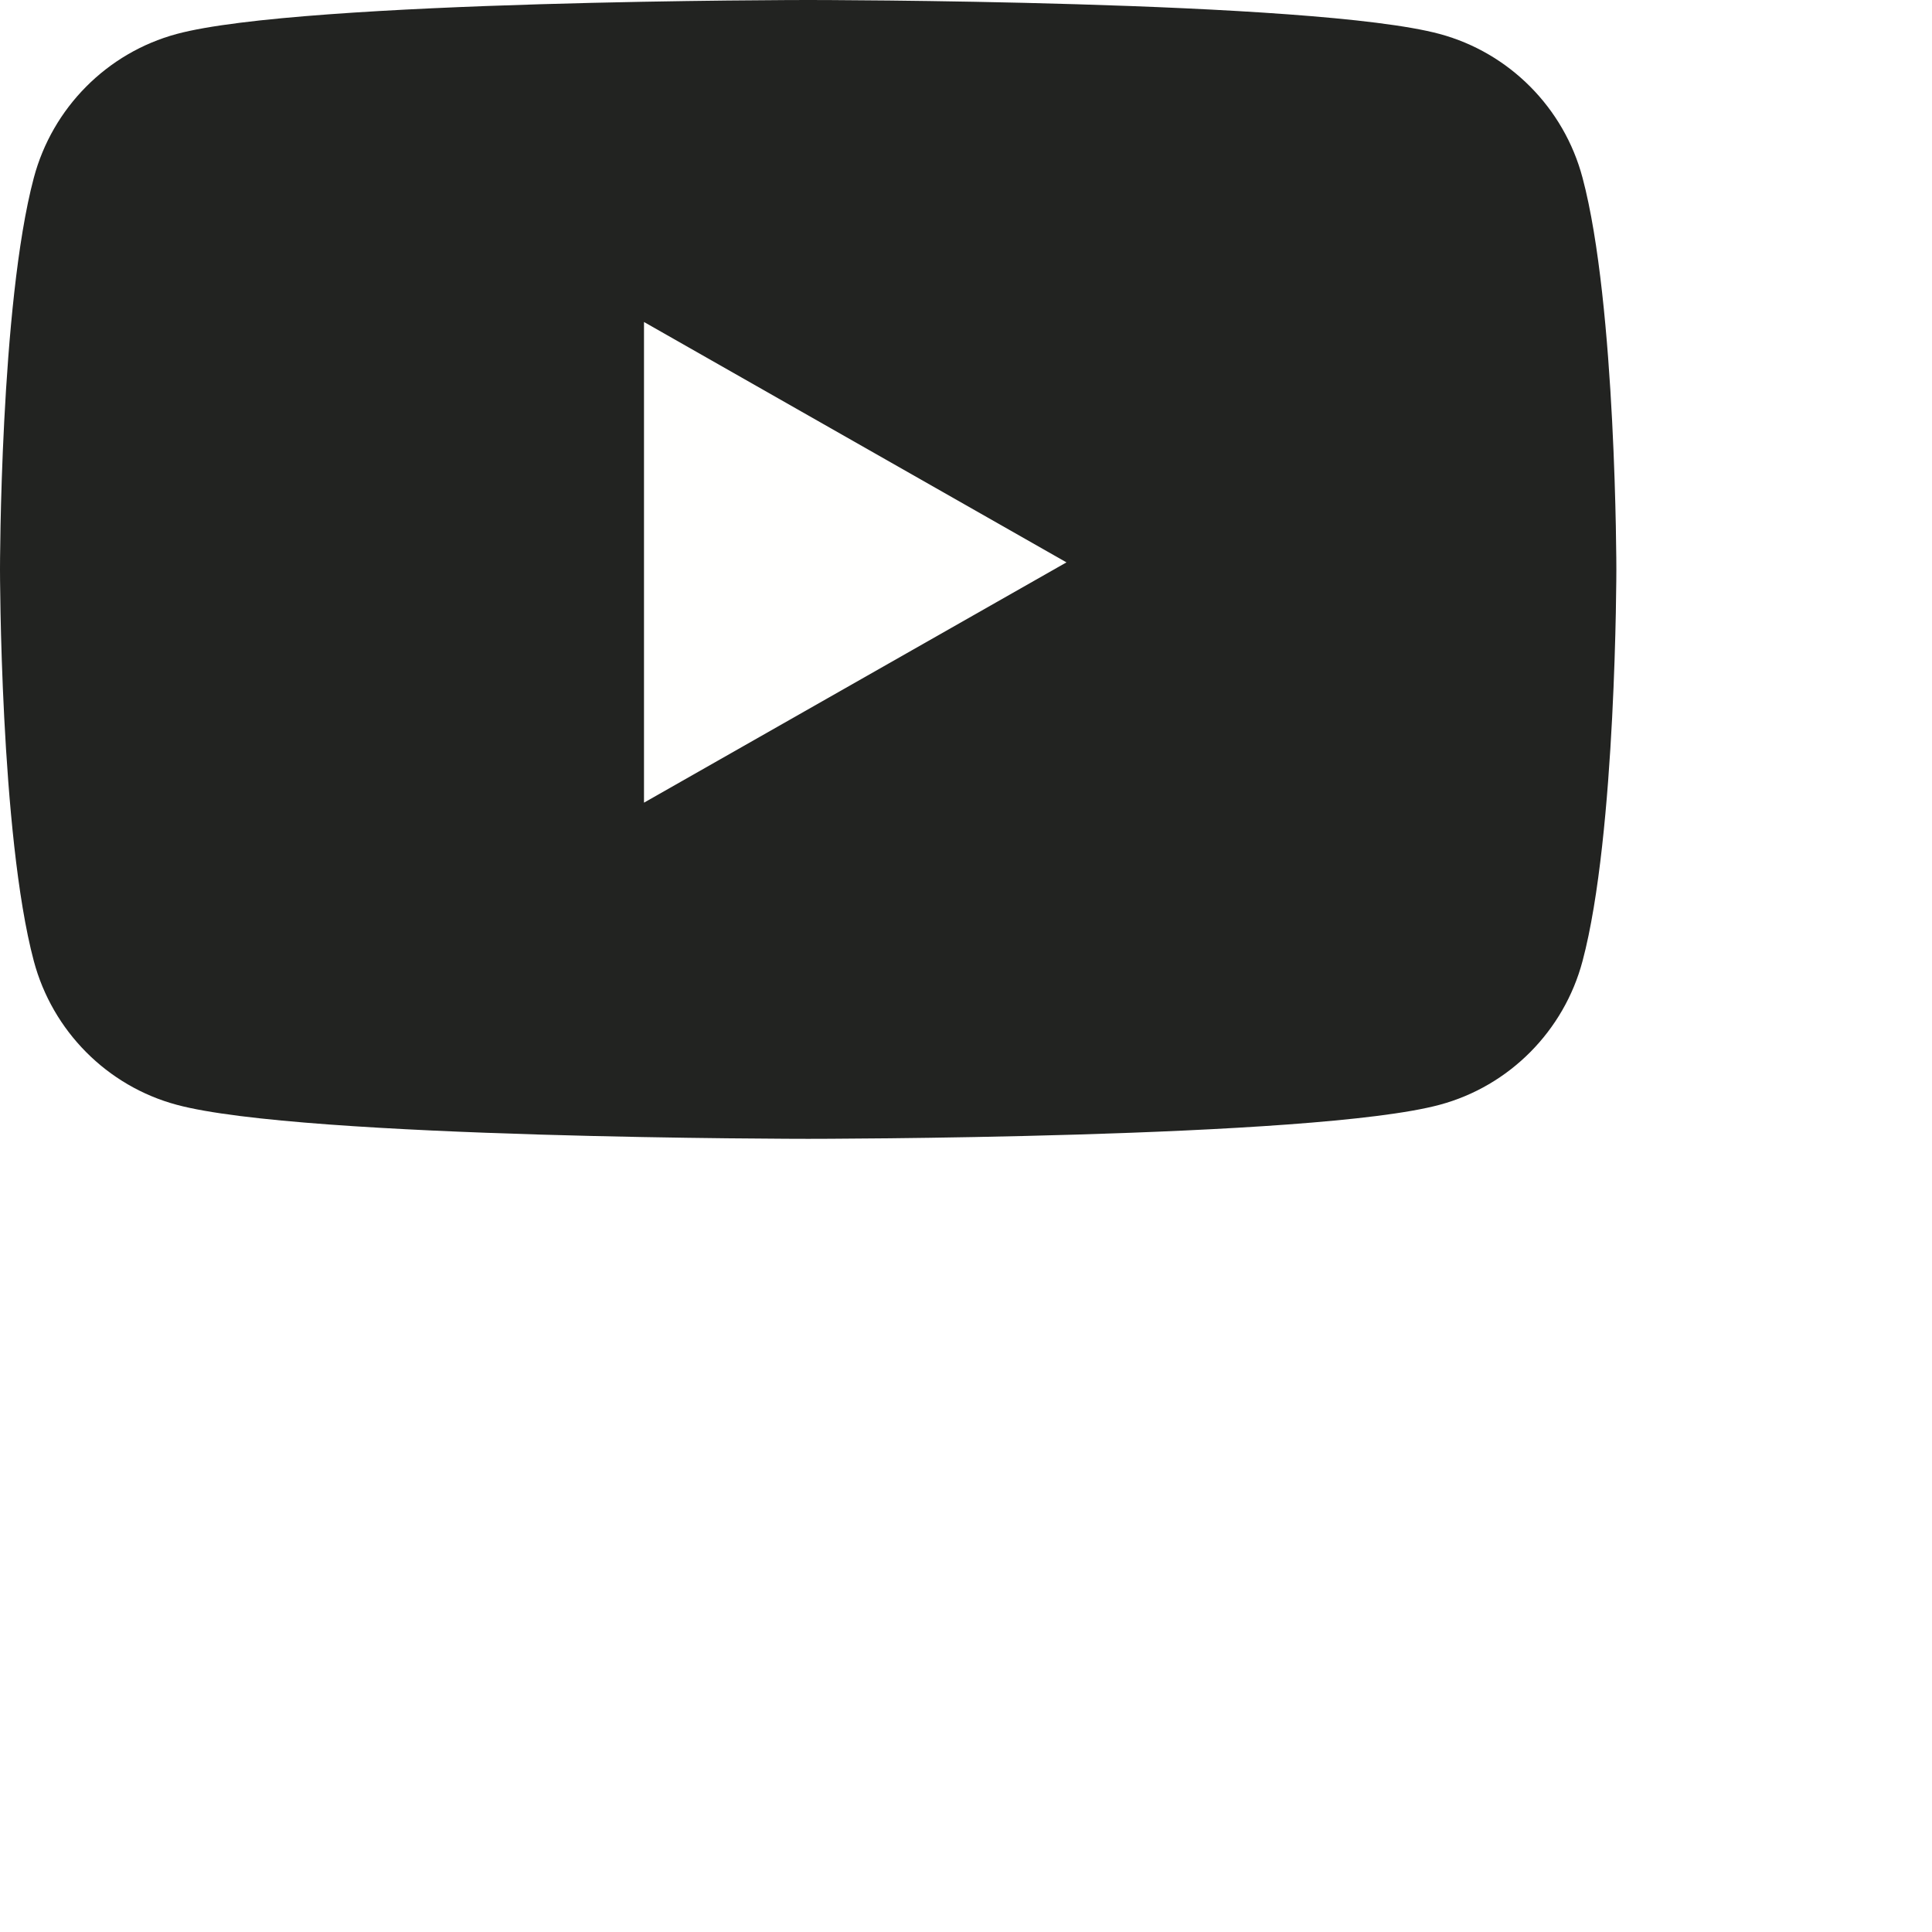
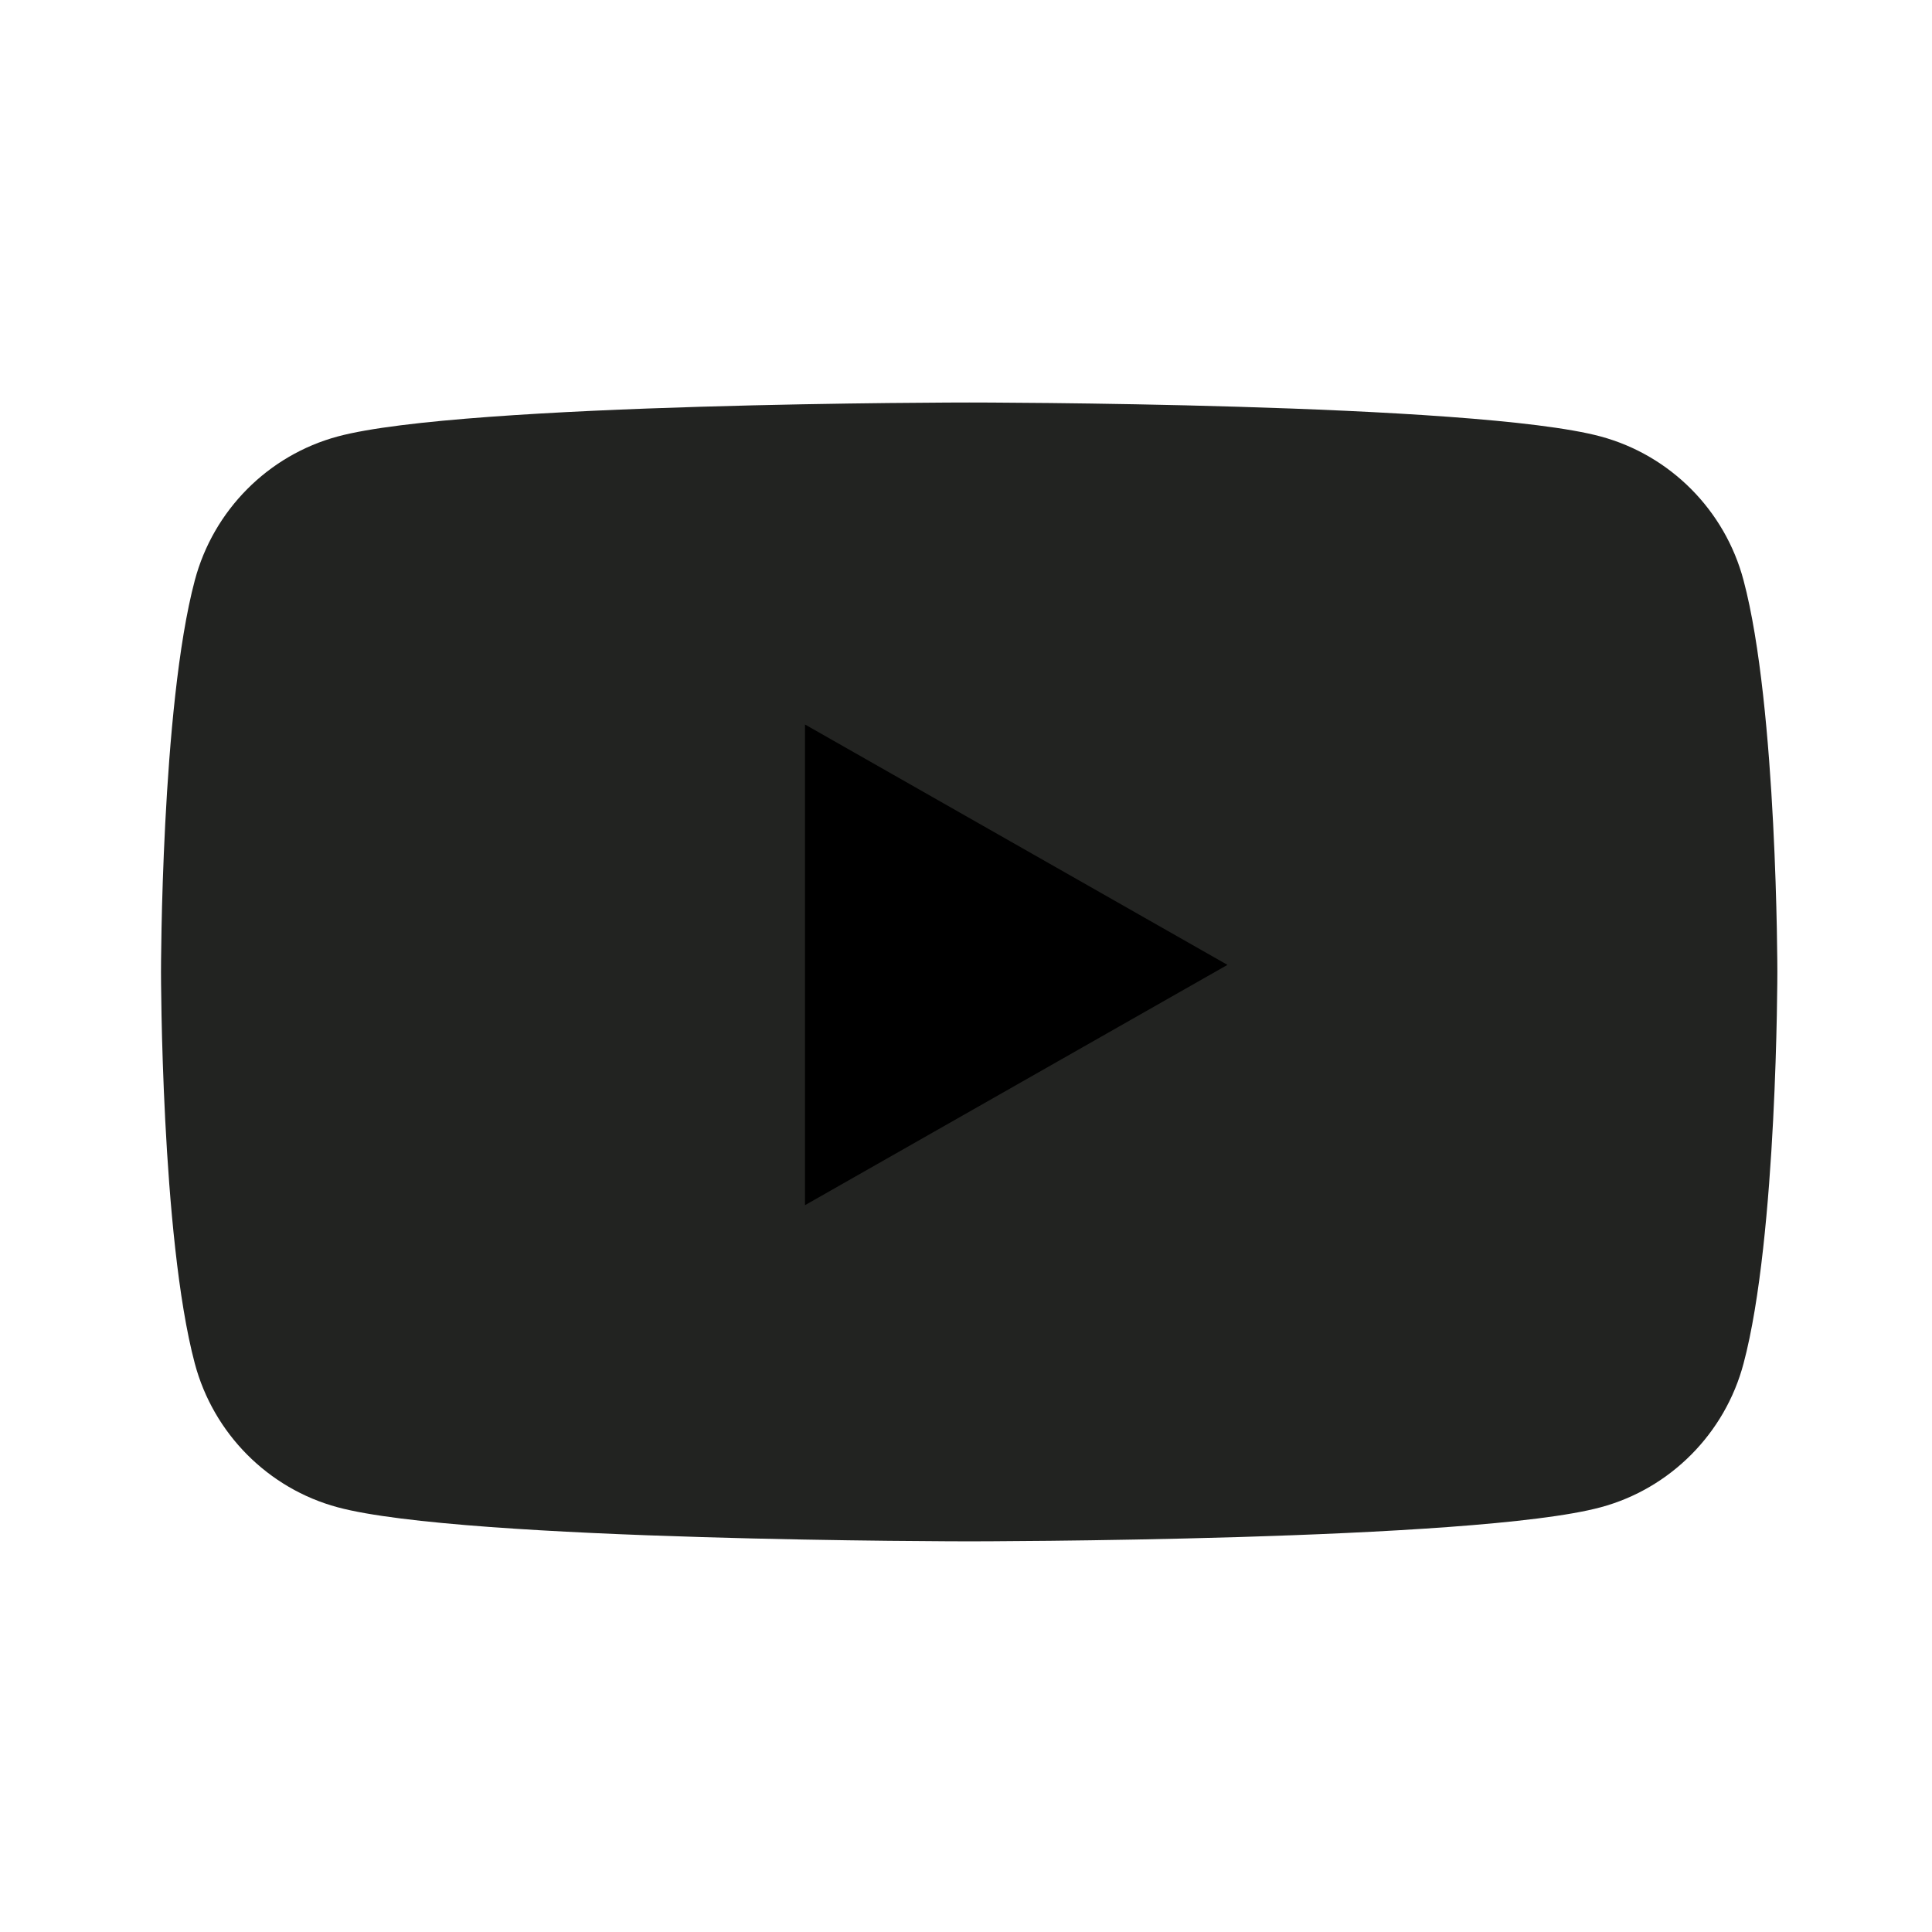
<svg xmlns="http://www.w3.org/2000/svg" width="24" height="24" viewBox="0 0 24 24">
-   <g id="Page-1" stroke="none" stroke-width="1" fill="none" fill-rule="evenodd">
-     <g id="YouTube" transform="translate(-2, -5)">
-       <g id="youtube" transform="translate(2, 5)">
-         <path d="M19.659,2.209 C19.429,1.339 18.748,0.655 17.884,0.422 C16.318,0 10.04,0 10.04,0 C10.04,0 3.761,0 2.195,0.422 C1.331,0.655 0.651,1.339 0.42,2.209 C0,3.785 0,7.073 0,7.073 C0,7.073 0,10.362 0.42,11.938 C0.651,12.807 1.331,13.492 2.195,13.724 C3.761,14.147 10.04,14.147 10.04,14.147 C10.04,14.147 16.318,14.147 17.884,13.724 C18.748,13.492 19.429,12.807 19.659,11.938 C20.079,10.362 20.079,7.073 20.079,7.073 C20.079,7.073 20.079,3.785 19.659,2.209" id="Fill-1" fill="#222321" />
-         <polyline id="Fill-4" fill="#FFFFFE" points="8 9.971 13.248 6.986 8 4 8 9.971" />
-       </g>
-     </g>
+   <g id="youtube" transform="translate(2, 5)">
+     <path d="M19.659,2.209 C19.429,1.339 18.748,0.655 17.884,0.422 C16.318,0 10.04,0 10.04,0 C10.04,0 3.761,0 2.195,0.422 C1.331,0.655 0.651,1.339 0.42,2.209 C0,3.785 0,7.073 0,7.073 C0,7.073 0,10.362 0.42,11.938 C0.651,12.807 1.331,13.492 2.195,13.724 C3.761,14.147 10.04,14.147 10.04,14.147 C10.04,14.147 16.318,14.147 17.884,13.724 C18.748,13.492 19.429,12.807 19.659,11.938 C20.079,10.362 20.079,7.073 20.079,7.073 C20.079,7.073 20.079,3.785 19.659,2.209" id="Fill-1" fill="#222321" />
+     <polyline id="Fill-4" points="8 9.971 13.248 6.986 8 4 8 9.971" />
  </g>
</svg>
